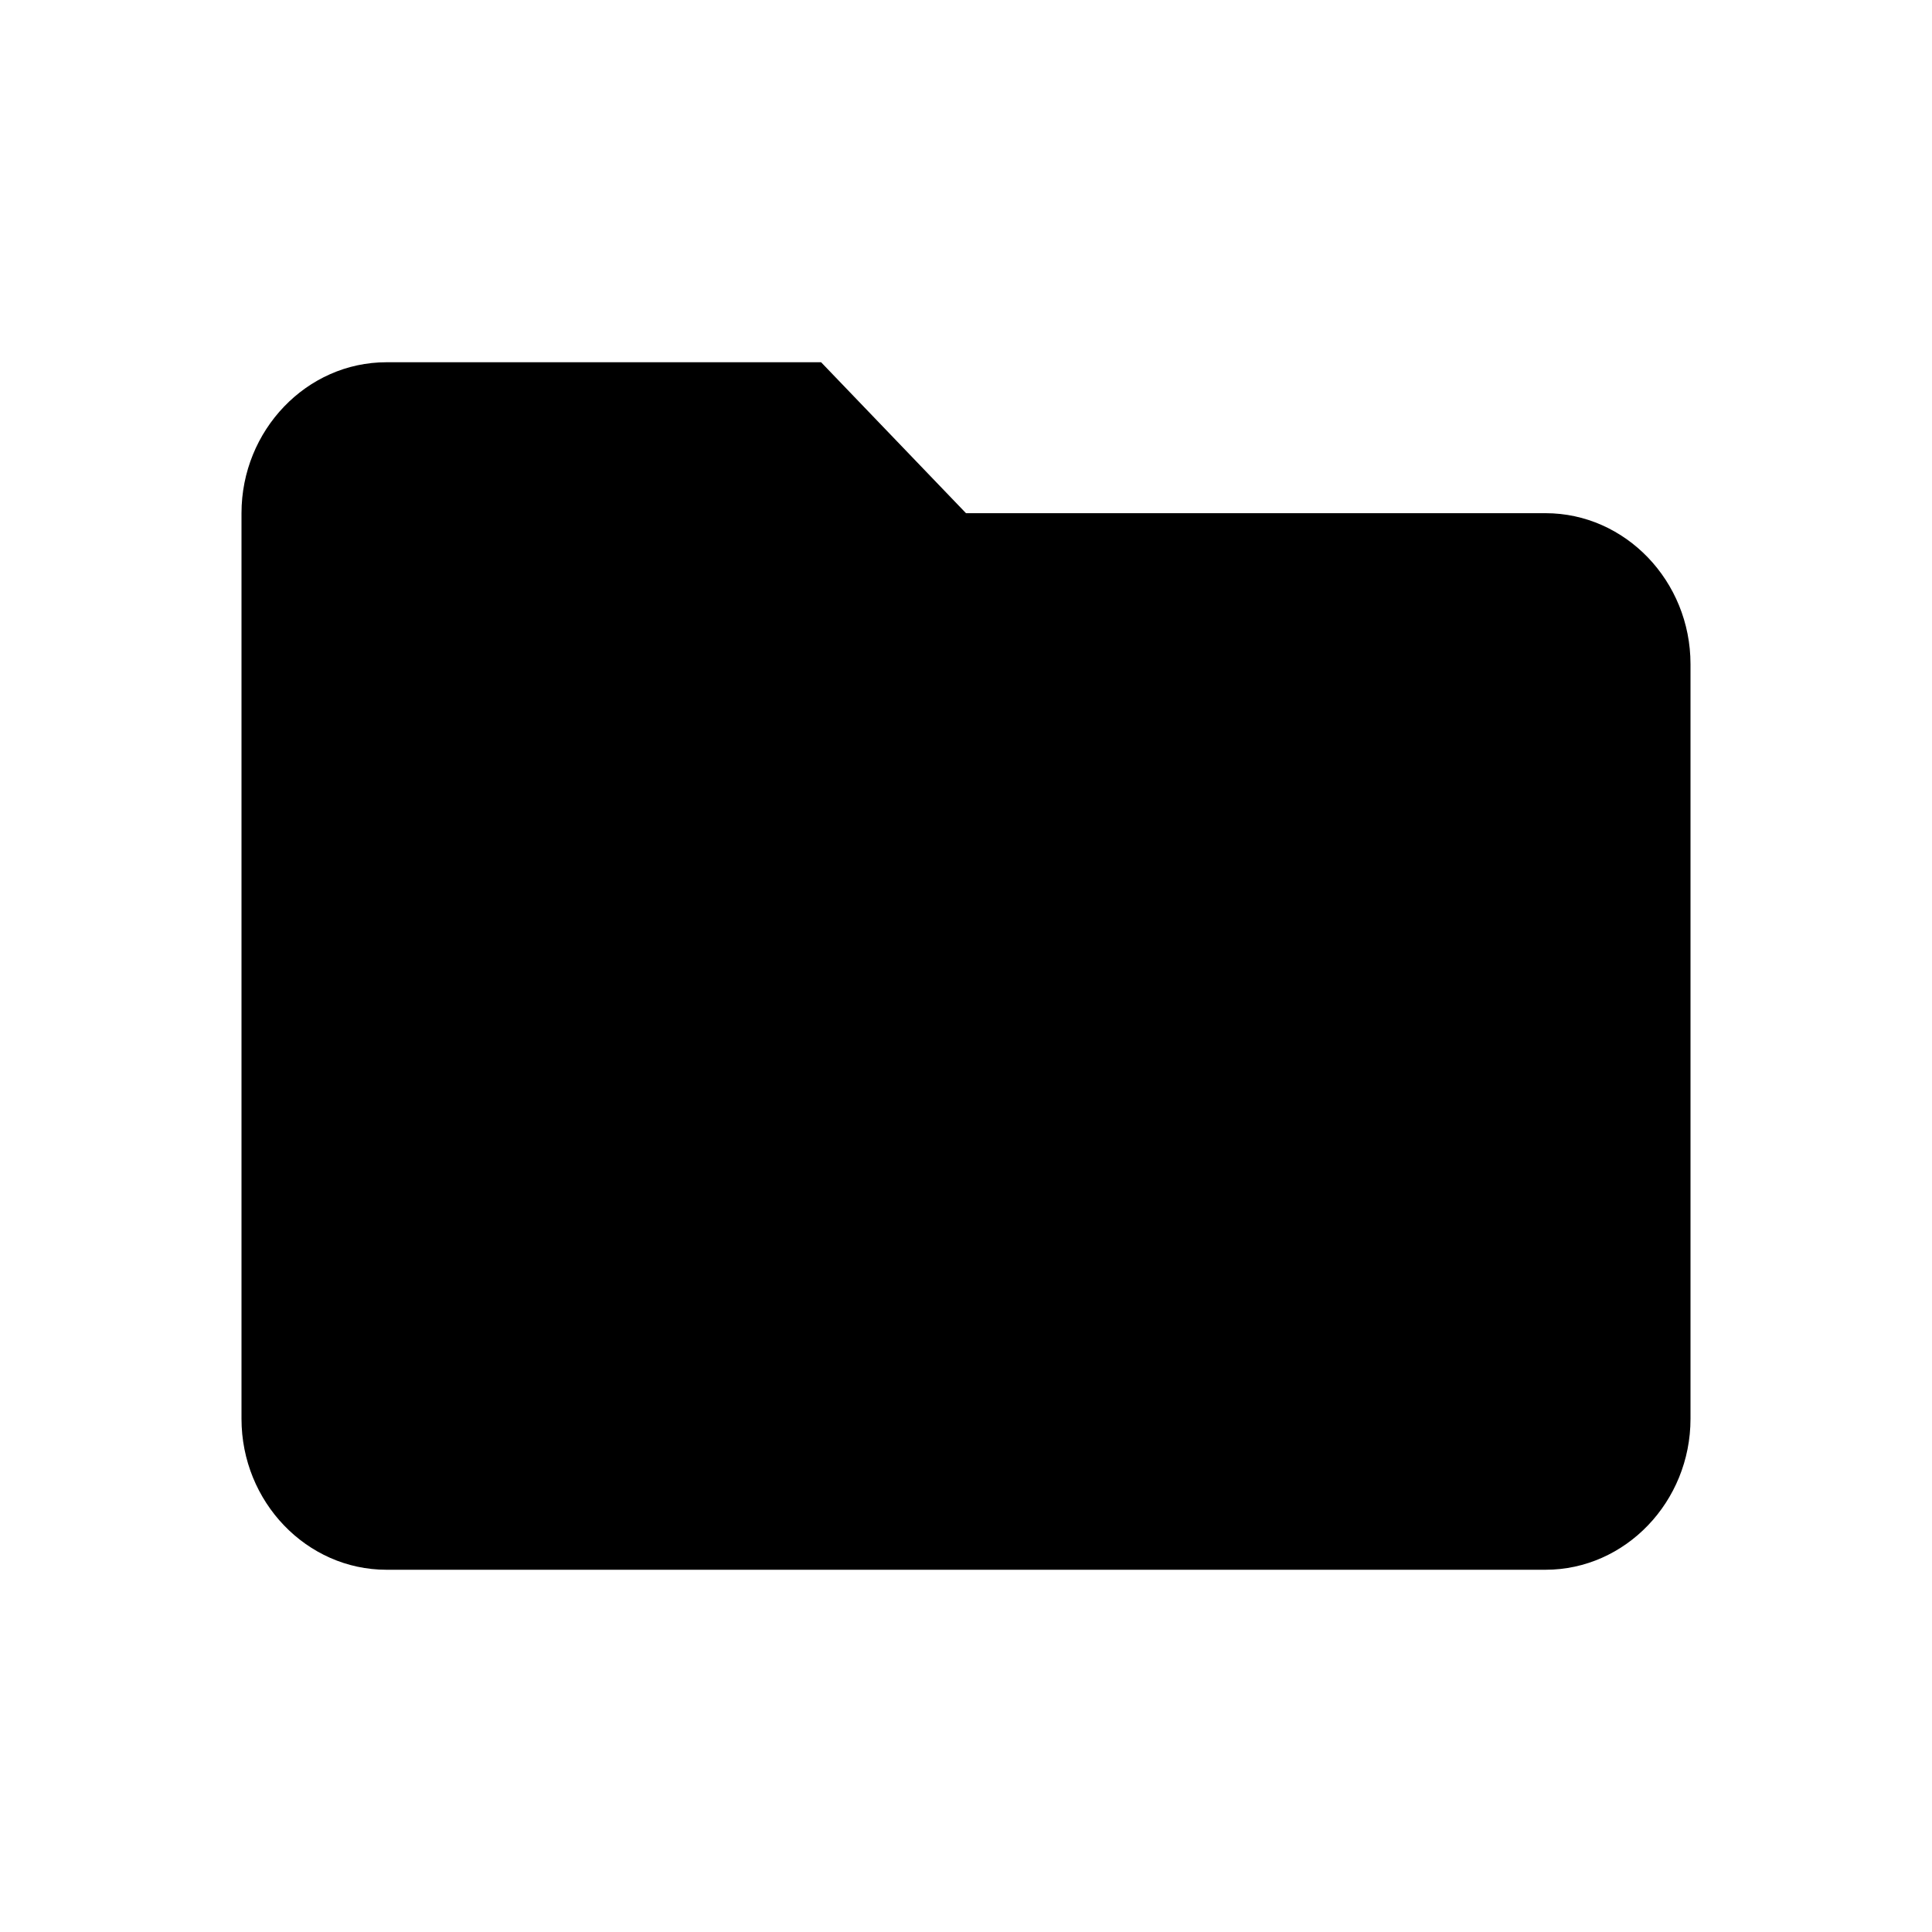
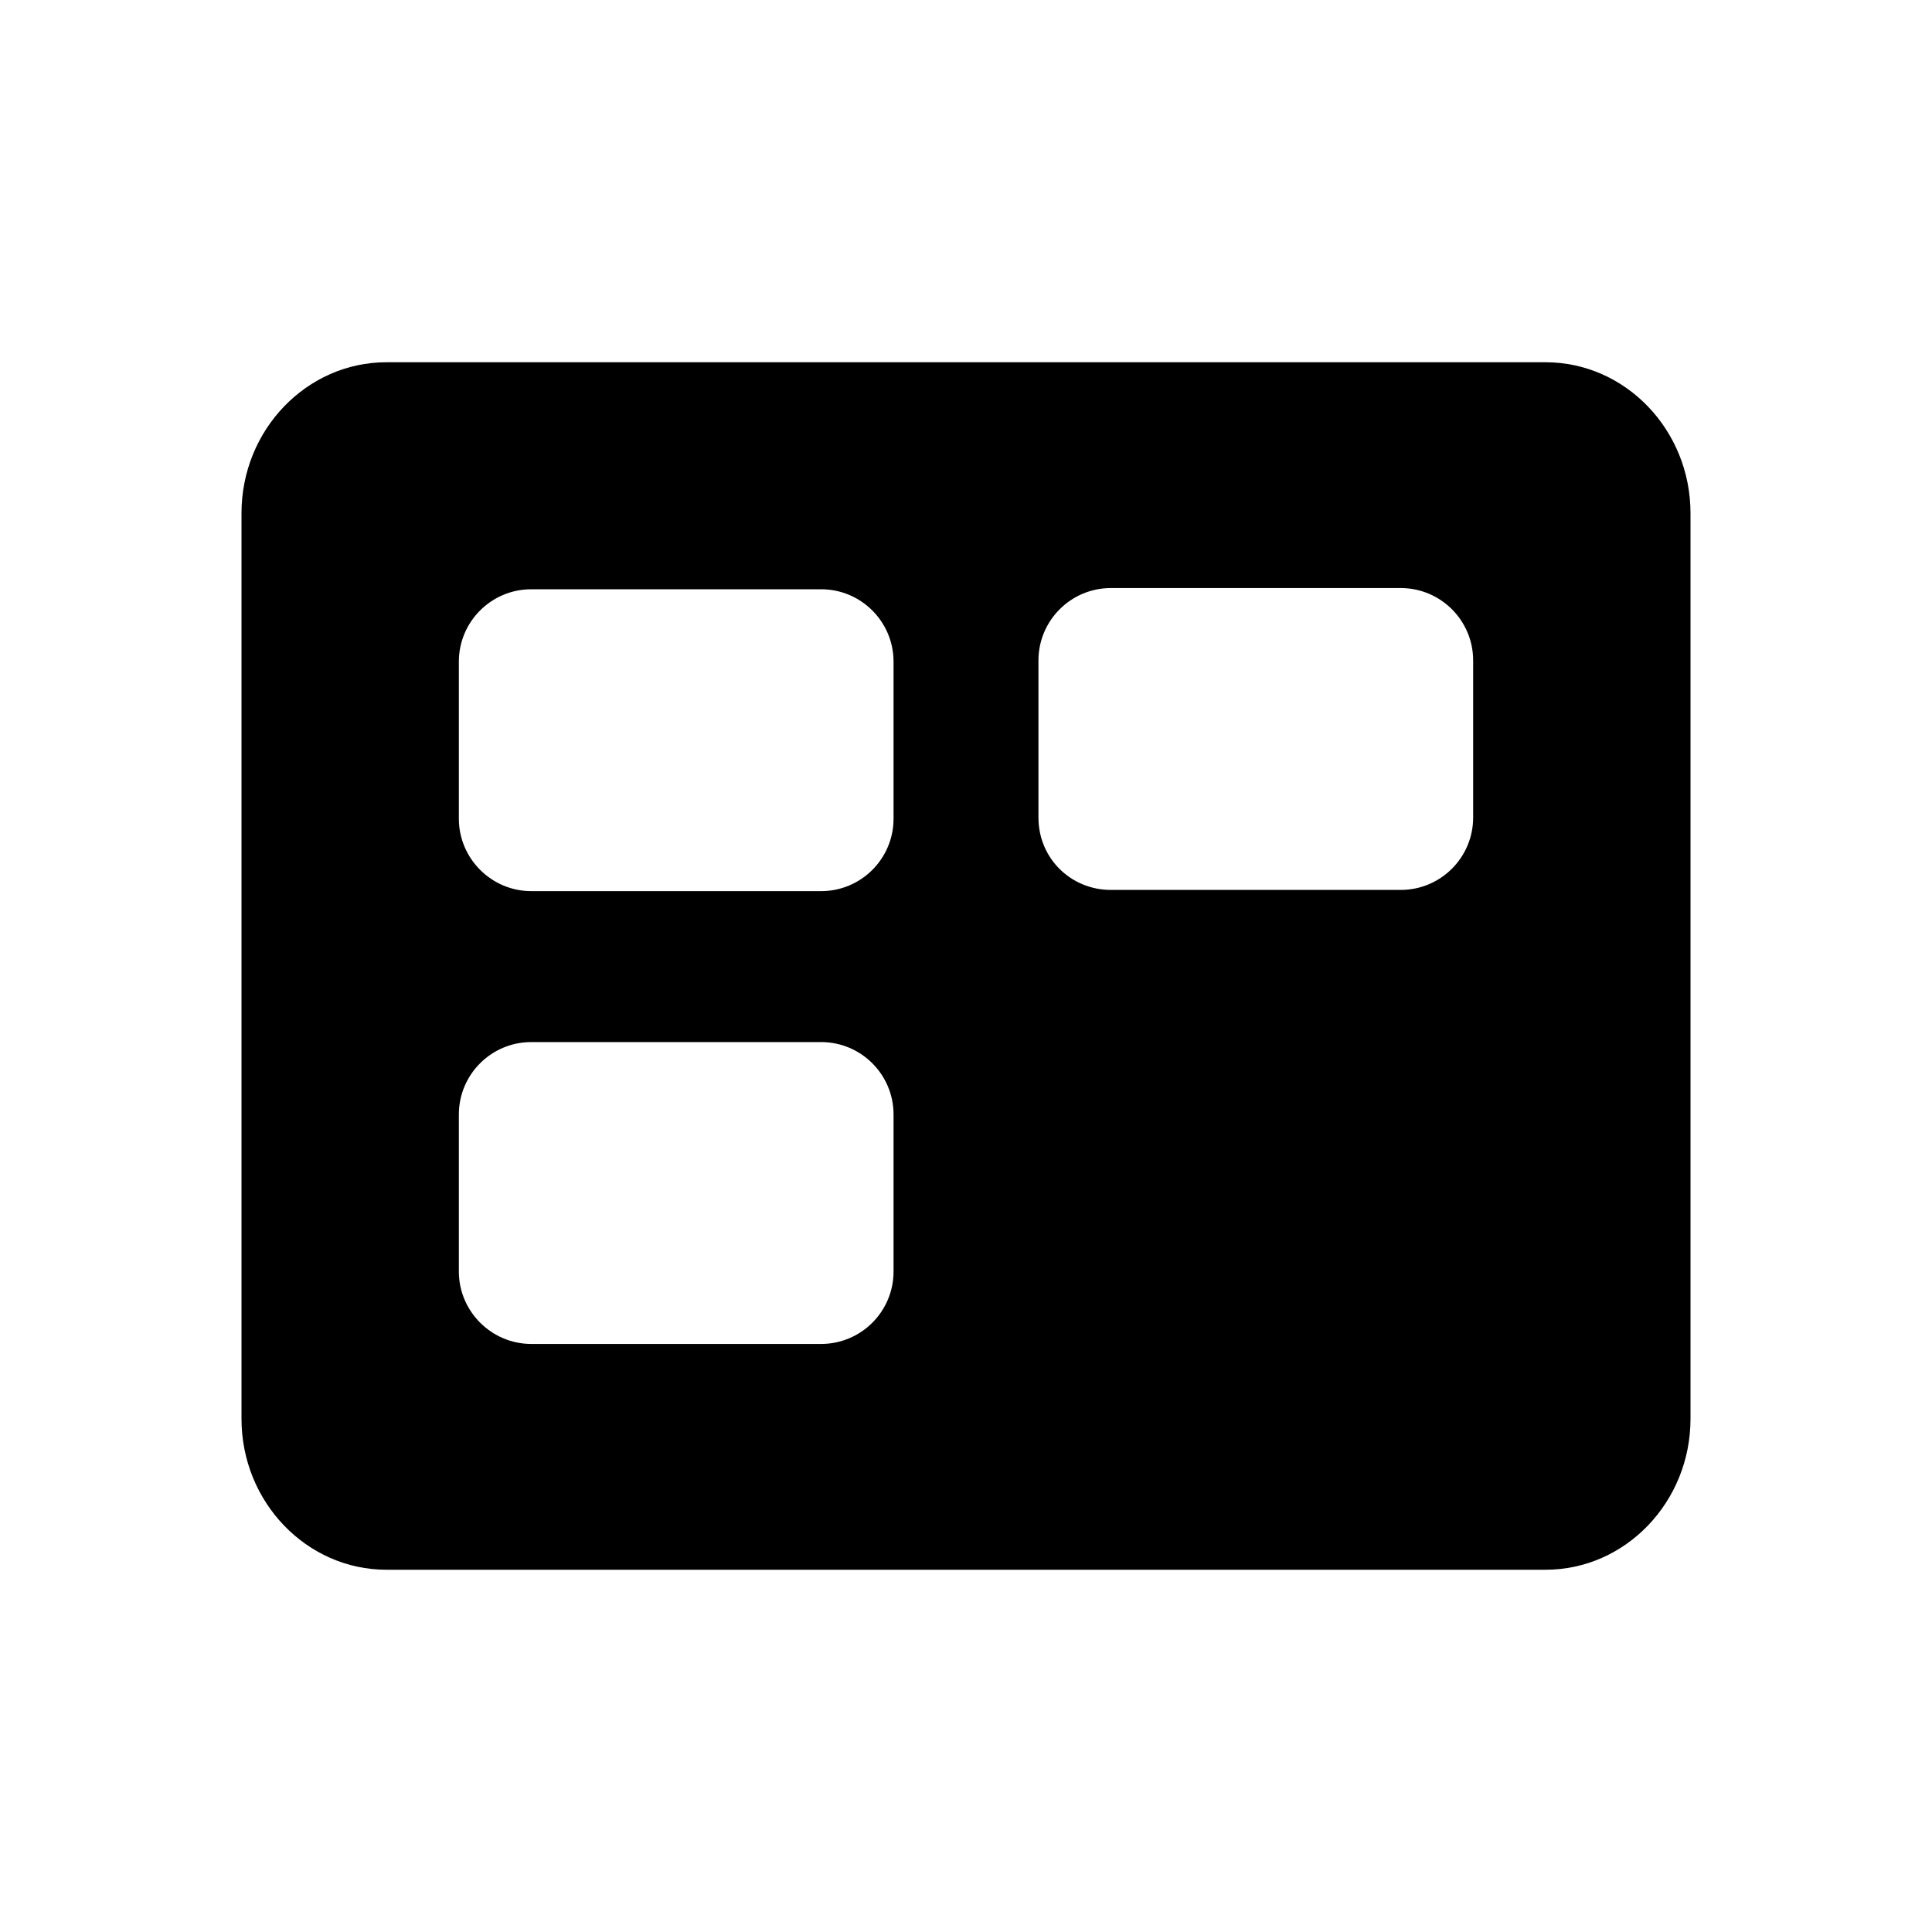
<svg xmlns="http://www.w3.org/2000/svg" viewBox="0 0 16 16">
-   <path d="M12.8 4.25H8L6.8 3H3.2C2.54 3 2 3.563 2 4.25v7.5c0 .688.54 1.25 1.2 1.25h9.6c.66 0 1.2-.563 1.2-1.25V5.5c0-.688-.54-1.25-1.2-1.25z" />
+   <path d="M12.8 3c.66 0 1.2.56 1.2 1.25v7.5c0 .69-.54 1.25-1.2 1.25H3.2c-.66 0-1.2-.56-1.2-1.25v-7.5C2 3.56 2.54 3 3.2 3h9.6zM4.4 4.88a.6.6 0 0 0-.6.6v1.3c0 .33.27.6.6.6h2.4a.6.6 0 0 0 .6-.6v-1.3a.6.6 0 0 0-.6-.6H4.4zm0 3.75a.6.6 0 0 0-.6.6v1.3c0 .33.27.6.6.6h2.4a.6.6 0 0 0 .6-.6v-1.3a.6.6 0 0 0-.6-.6H4.4zm4.8-3.76a.6.6 0 0 0-.6.6v1.3c0 .34.27.6.6.6h2.4a.6.6 0 0 0 .6-.6v-1.3a.6.6 0 0 0-.6-.6H9.2z" />
</svg>
